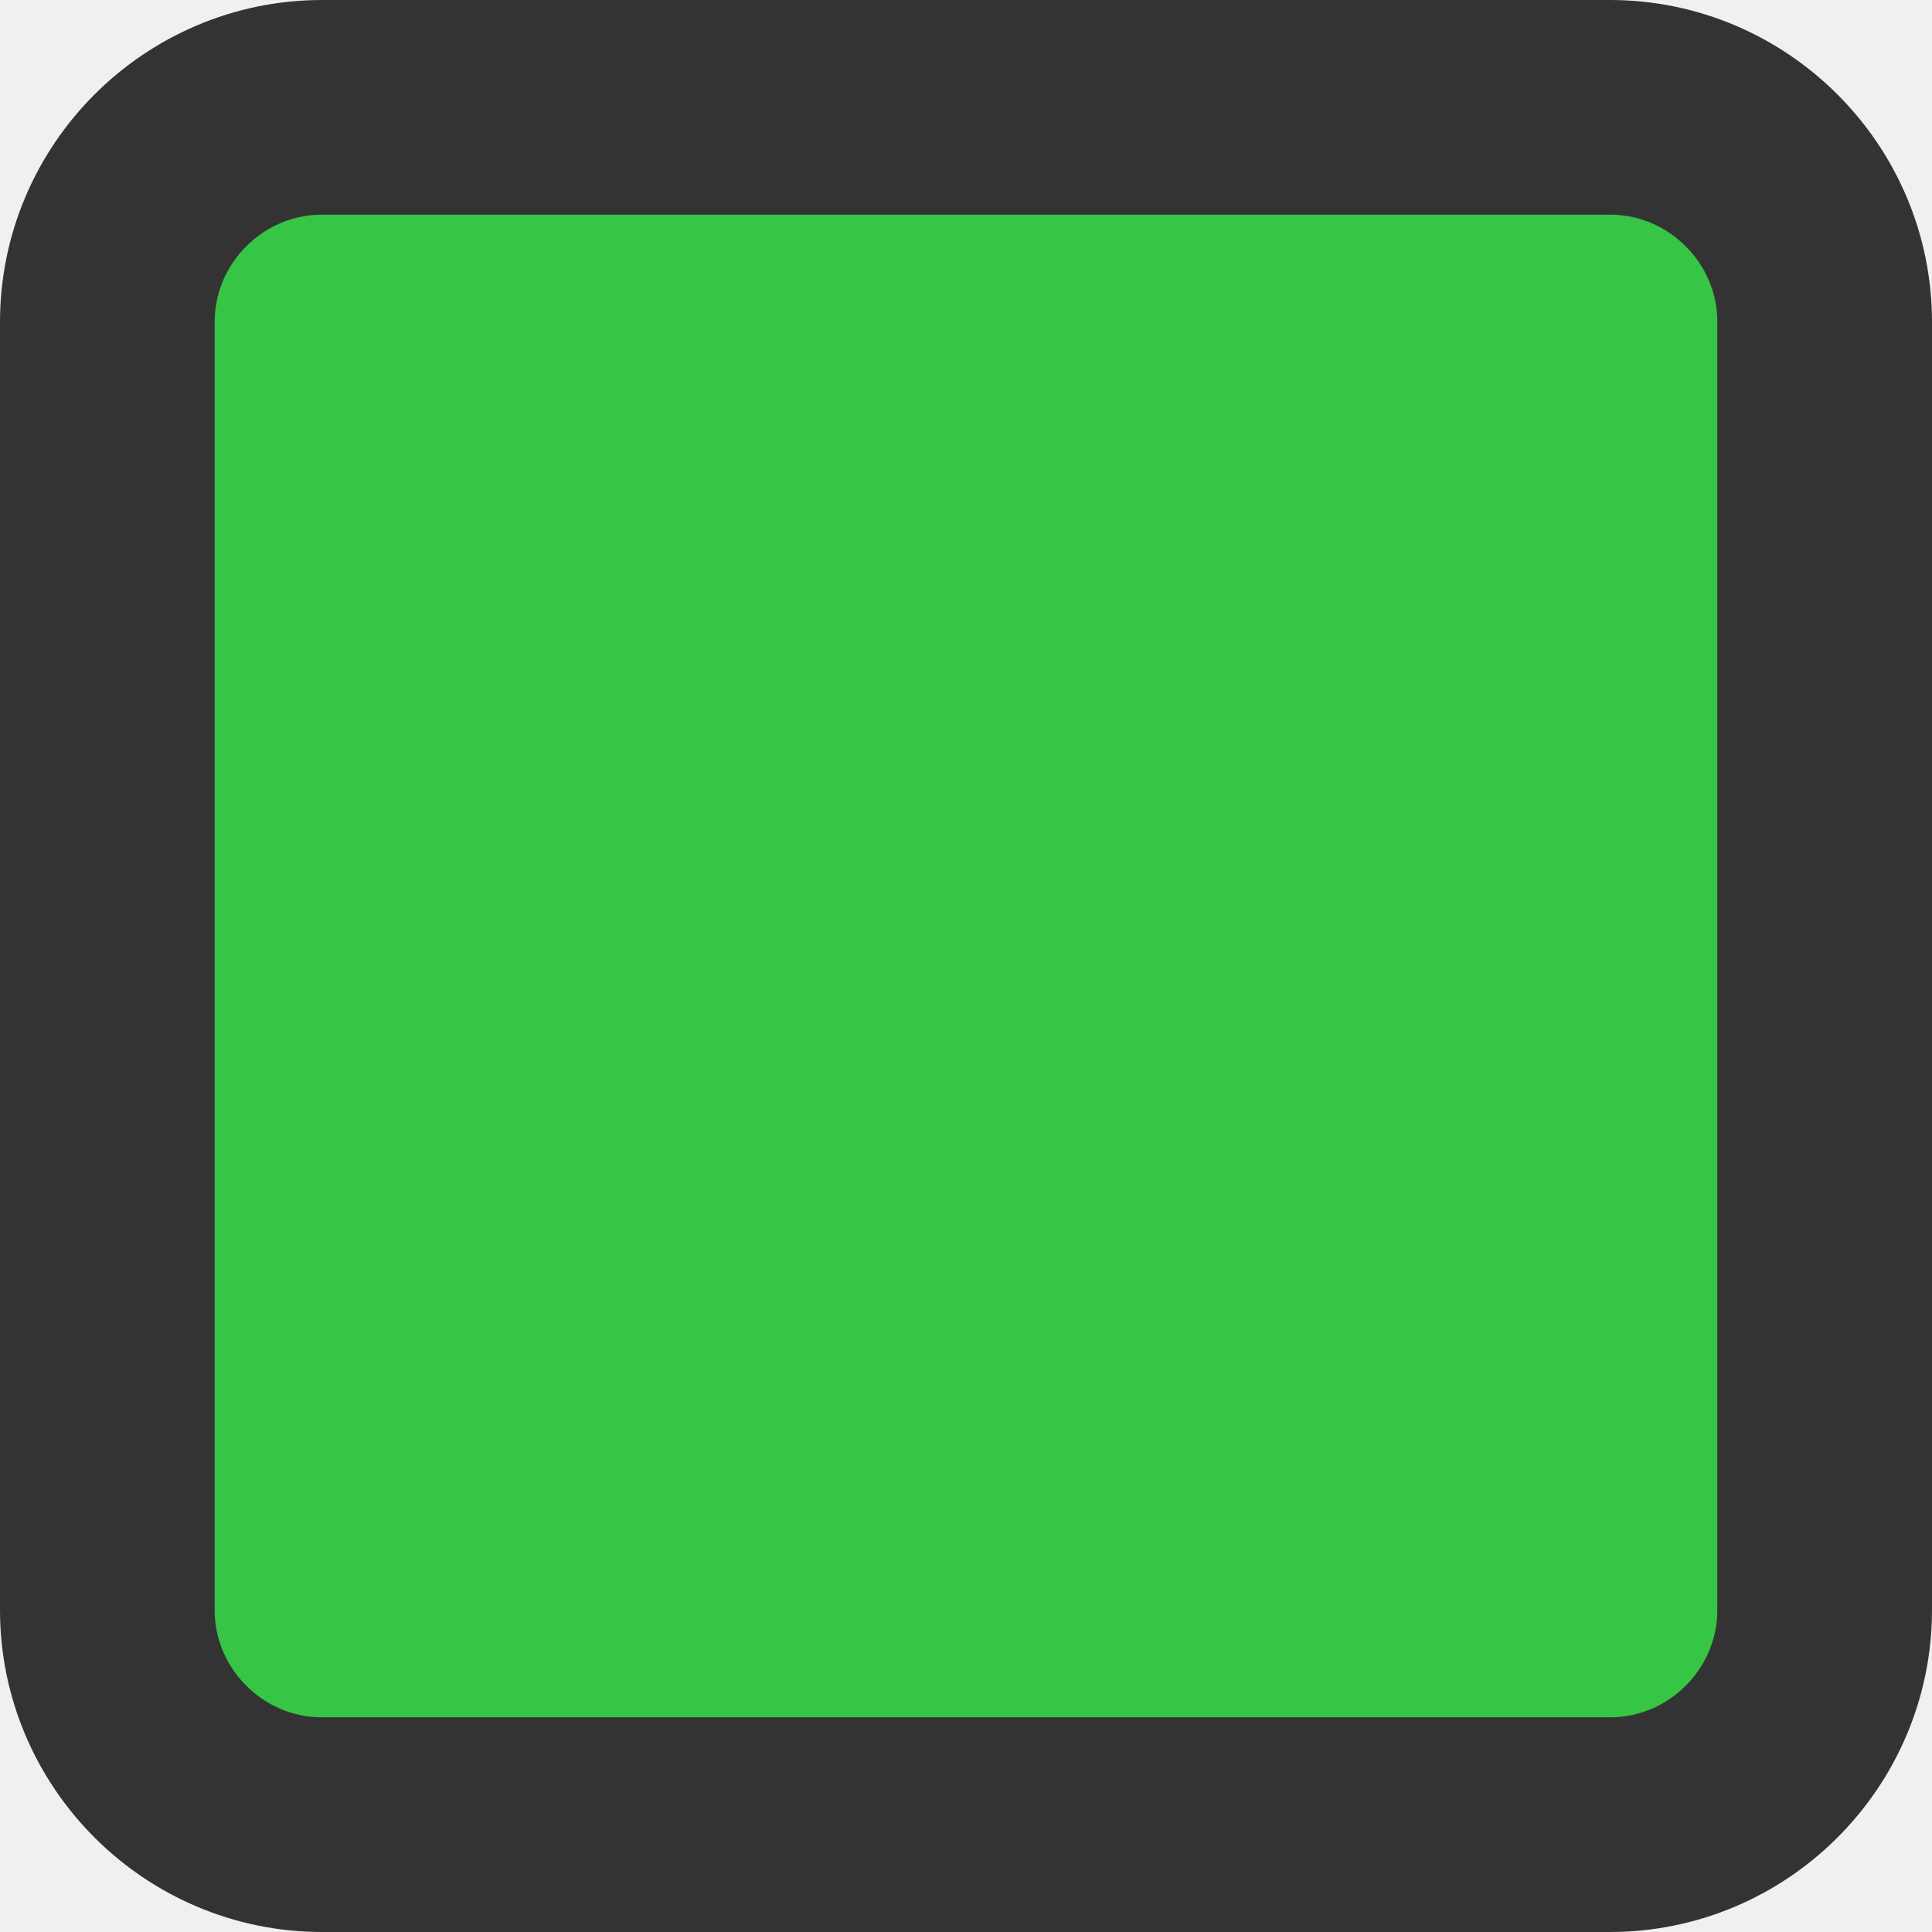
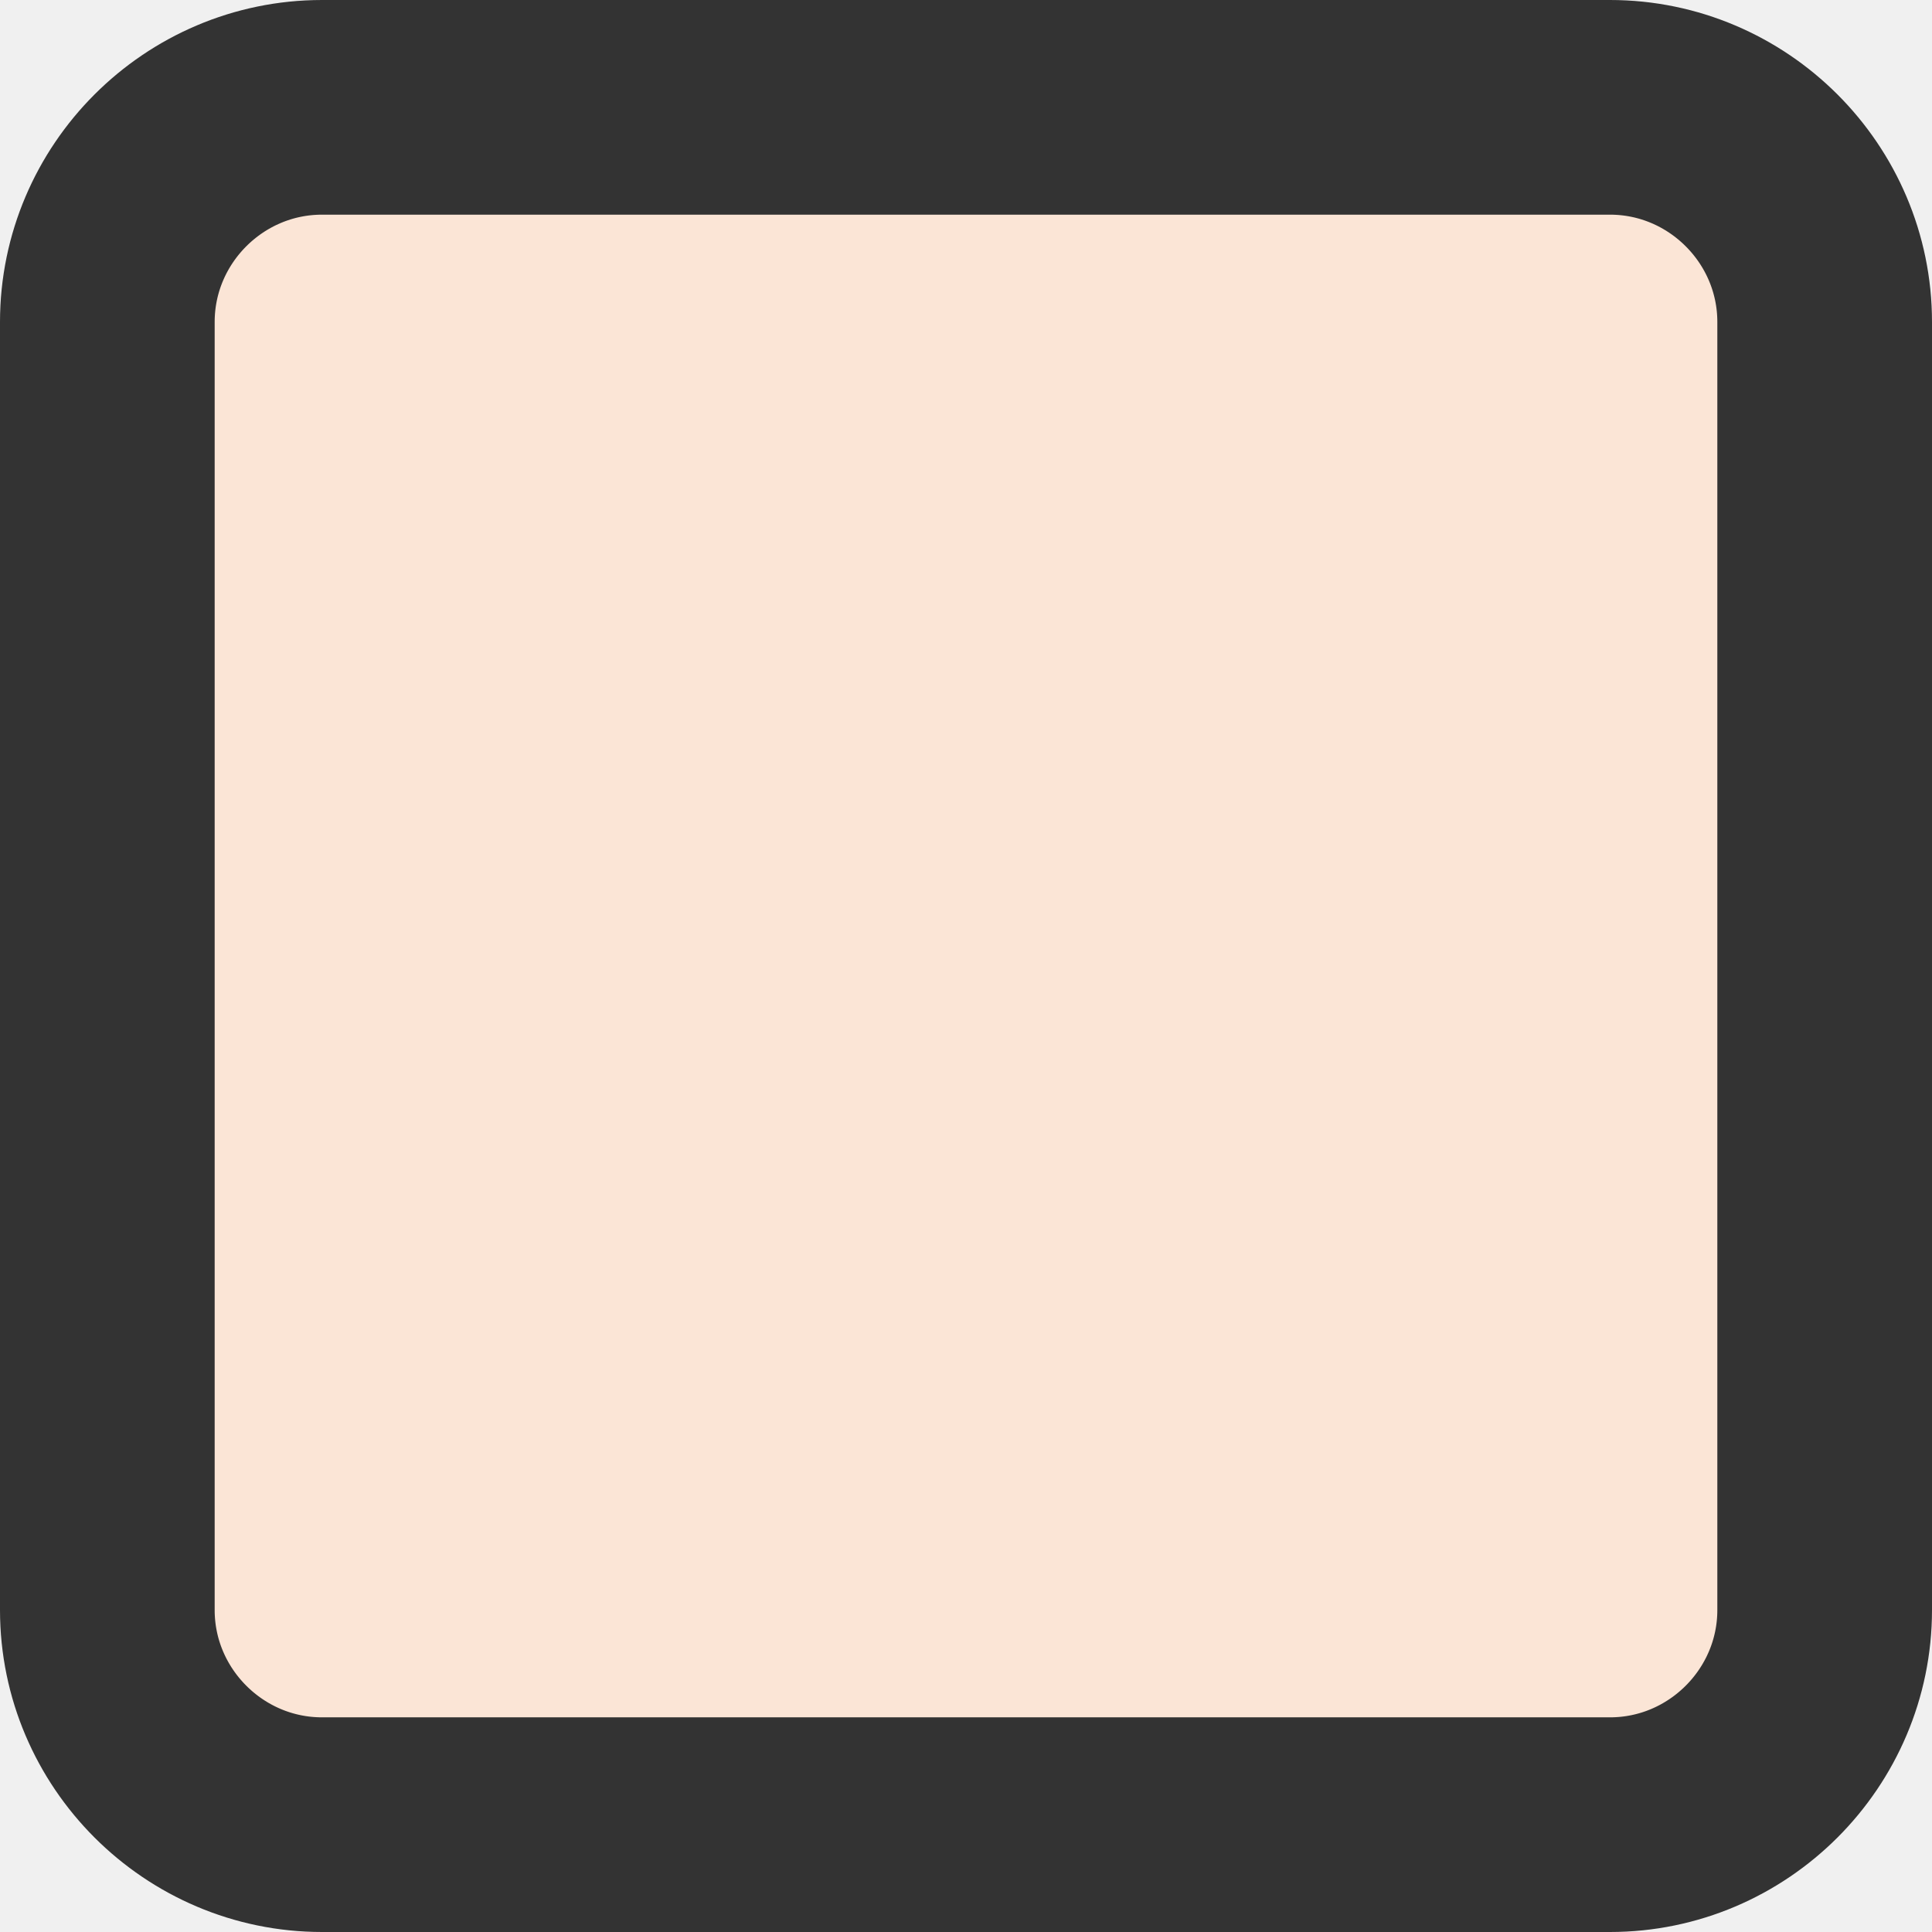
<svg xmlns="http://www.w3.org/2000/svg" version="1.1" id="Layer_1" x="0px" y="0px" viewBox="0 0 18 18" style="enable-background:new 0 0 18 18;" xml:space="preserve">
  <style type="text/css">
	.st0{fill:none;stroke:#FFFFFF;stroke-miterlimit:10;}
- 	.st1{fill:#36C545;stroke:#333333;stroke-width:2;stroke-miterlimit:10;}
+ 	.st1{fill:#fbe5d6;stroke:#333333;stroke-width:2;stroke-miterlimit:10;}
</style>
  <path class="st0" d="M8.8,14.4" />
  <g>
    <path class="st1" d="M1,15c0,1.1,0.9,2,2,2h12c1.1,0,2-0.9,2-2V3c0-1.1-0.9-2-2-2H3C1.9,1,1,1.9,1,3V15z" />
  </g>
</svg>
